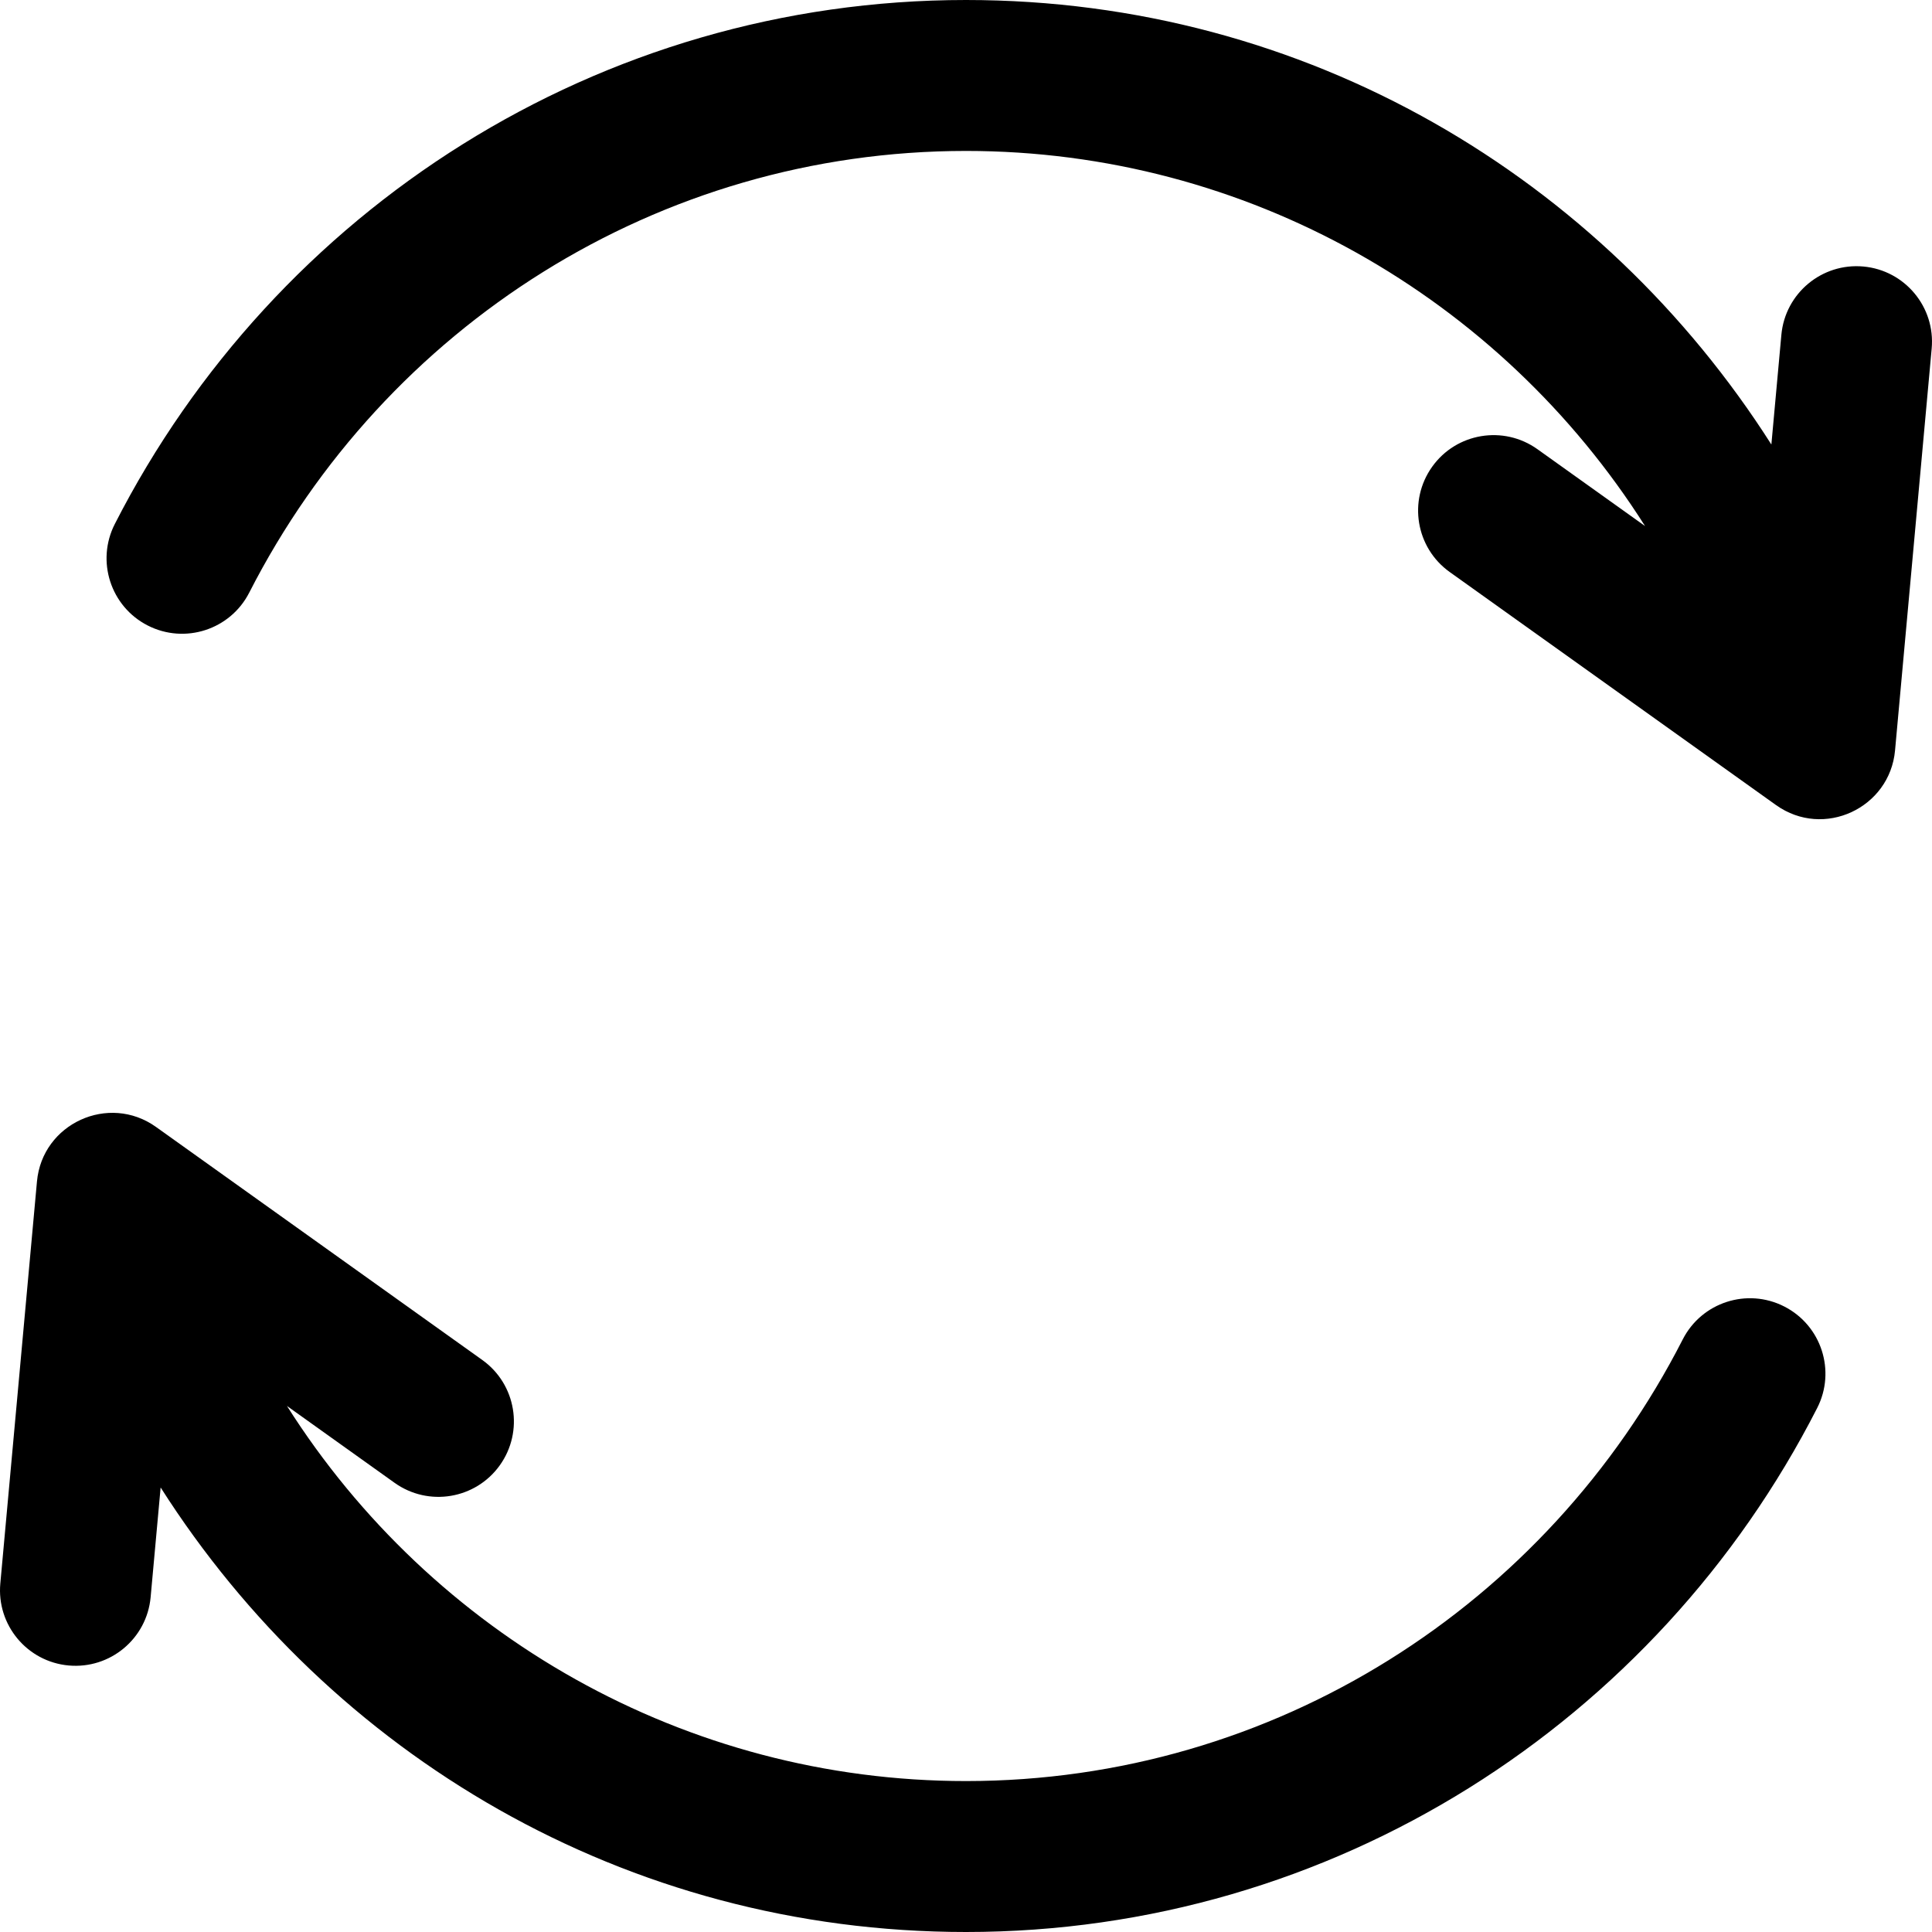
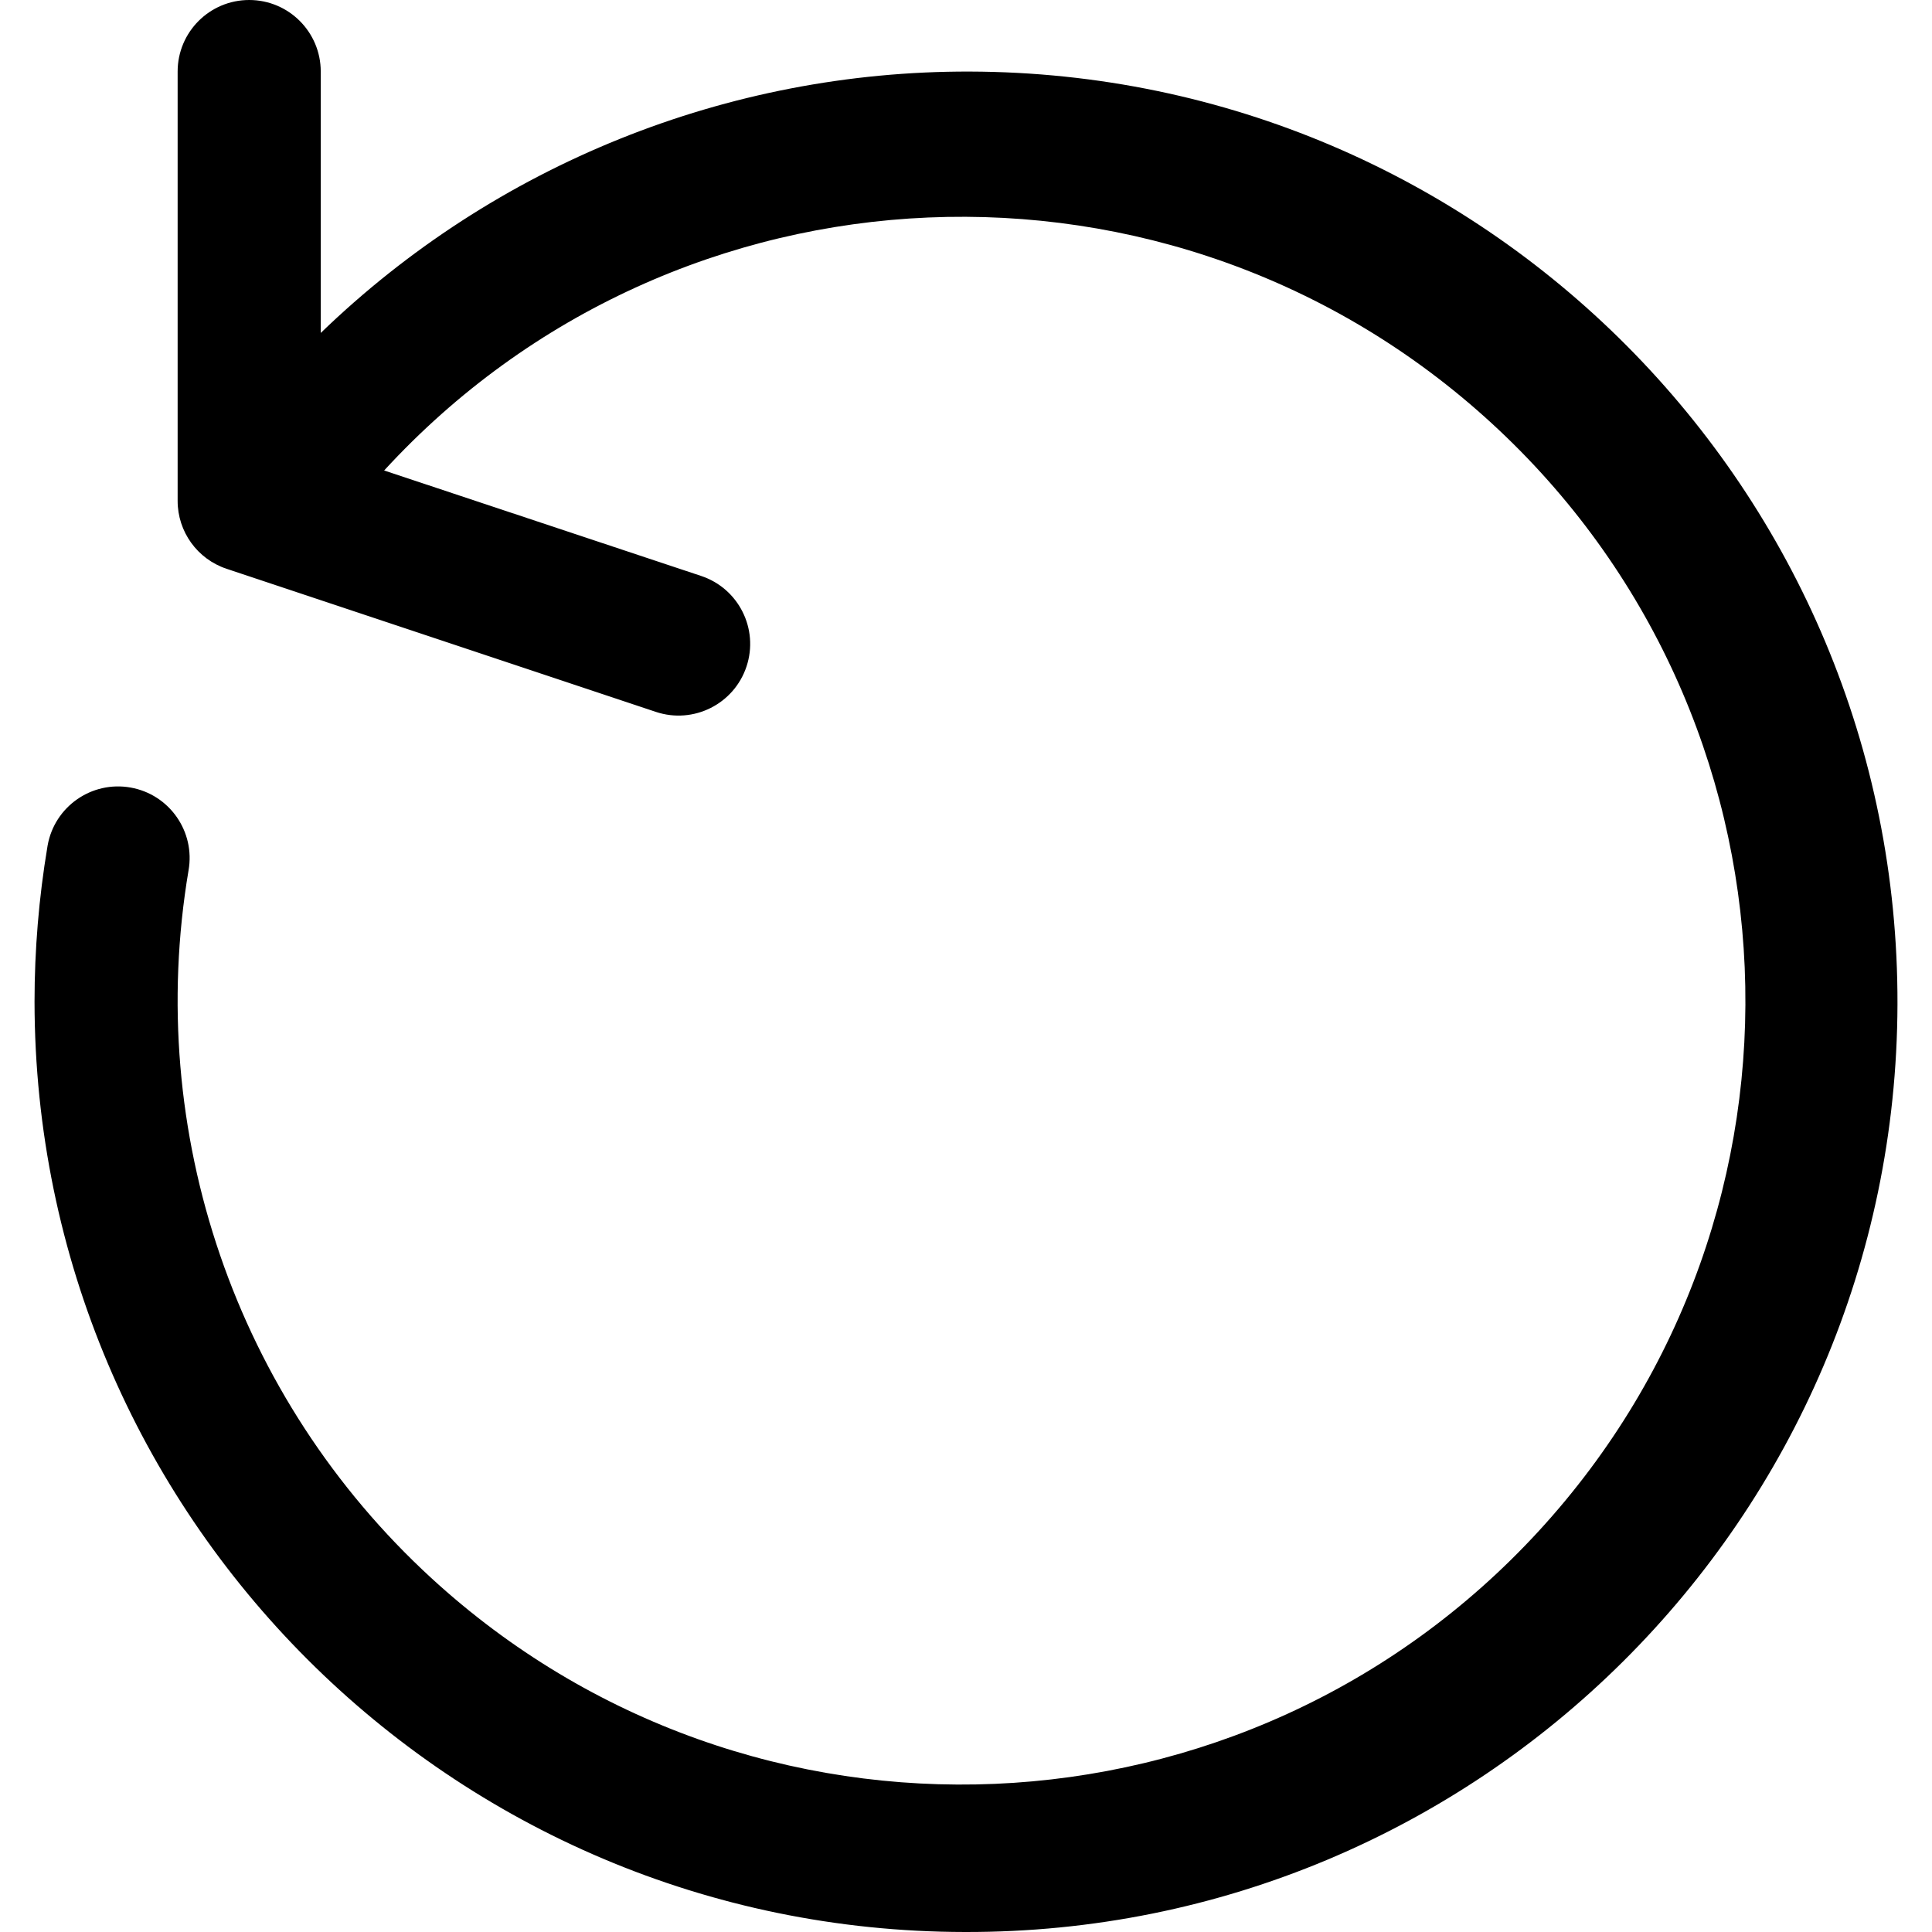
- <svg xmlns="http://www.w3.org/2000/svg" version="1.1" id="Capa_1" x="0px" y="0px" viewBox="0 0 512 512" style="enable-background:new 0 0 512 512;" xml:space="preserve">
+ <svg xmlns="http://www.w3.org/2000/svg" version="1.1" id="Capa_1" x="0px" y="0px" viewBox="0 0 460.801 460.801" style="enable-background:new 0 0 460.801 460.801;" xml:space="preserve">
  <g>
    <g>
-       <path d="M493.815,70.629c-11.001-1.003-20.73,7.102-21.733,18.102l-2.65,29.069C424.473,47.194,346.429,0,256,0    C158.719,0,72.988,55.522,30.43,138.854c-5.024,9.837-1.122,21.884,8.715,26.908c9.839,5.024,21.884,1.123,26.908-8.715    C102.07,86.523,174.397,40,256,40c74.377,0,141.499,38.731,179.953,99.408l-28.517-20.367c-8.989-6.419-21.48-4.337-27.899,4.651    c-6.419,8.989-4.337,21.479,4.651,27.899l86.475,61.761c12.674,9.035,30.155,0.764,31.541-14.459l9.711-106.53    C512.919,81.362,504.815,71.632,493.815,70.629z" />
-     </g>
-   </g>
-   <g>
-     <g>
-       <path d="M472.855,346.238c-9.838-5.023-21.884-1.122-26.908,8.715C409.93,425.477,337.603,472,256,472    c-74.377,0-141.499-38.731-179.953-99.408l28.517,20.367c8.989,6.419,21.479,4.337,27.899-4.651    c6.419-8.989,4.337-21.479-4.651-27.899l-86.475-61.761c-12.519-8.944-30.141-0.921-31.541,14.459l-9.711,106.53    c-1.003,11,7.102,20.73,18.101,21.733c11.014,1.001,20.731-7.112,21.733-18.102l2.65-29.069C87.527,464.806,165.571,512,256,512    c97.281,0,183.012-55.522,225.57-138.854C486.594,363.309,482.692,351.262,472.855,346.238z" />
+       <path d="M231.298,17.068c-57.746-0.156-113.278,22.209-154.797,62.343V17.067C76.501,7.641,68.86,0,59.434,0    S42.368,7.641,42.368,17.067v102.4c-0.002,7.349,4.701,13.874,11.674,16.196l102.4,34.133c8.954,2.979,18.628-1.866,21.606-10.82    c2.979-8.954-1.866-18.628-10.82-21.606l-75.605-25.156c69.841-76.055,188.114-81.093,264.169-11.252    s81.093,188.114,11.252,264.169s-188.114,81.093-264.169,11.252c-46.628-42.818-68.422-106.323-57.912-168.75    c1.653-9.28-4.529-18.142-13.808-19.796s-18.142,4.529-19.796,13.808c-0.018,0.101-0.035,0.203-0.051,0.304    c-2.043,12.222-3.071,24.592-3.072,36.983C8.375,361.408,107.626,460.659,230.101,460.8    c122.533,0.331,222.134-98.734,222.465-221.267C452.896,117,353.832,17.399,231.298,17.068z" />
    </g>
  </g>
  <g>
</g>
  <g>
</g>
  <g>
</g>
  <g>
</g>
  <g>
</g>
  <g>
</g>
  <g>
</g>
  <g>
</g>
  <g>
</g>
  <g>
</g>
  <g>
</g>
  <g>
</g>
  <g>
</g>
  <g>
</g>
  <g>
</g>
</svg>
